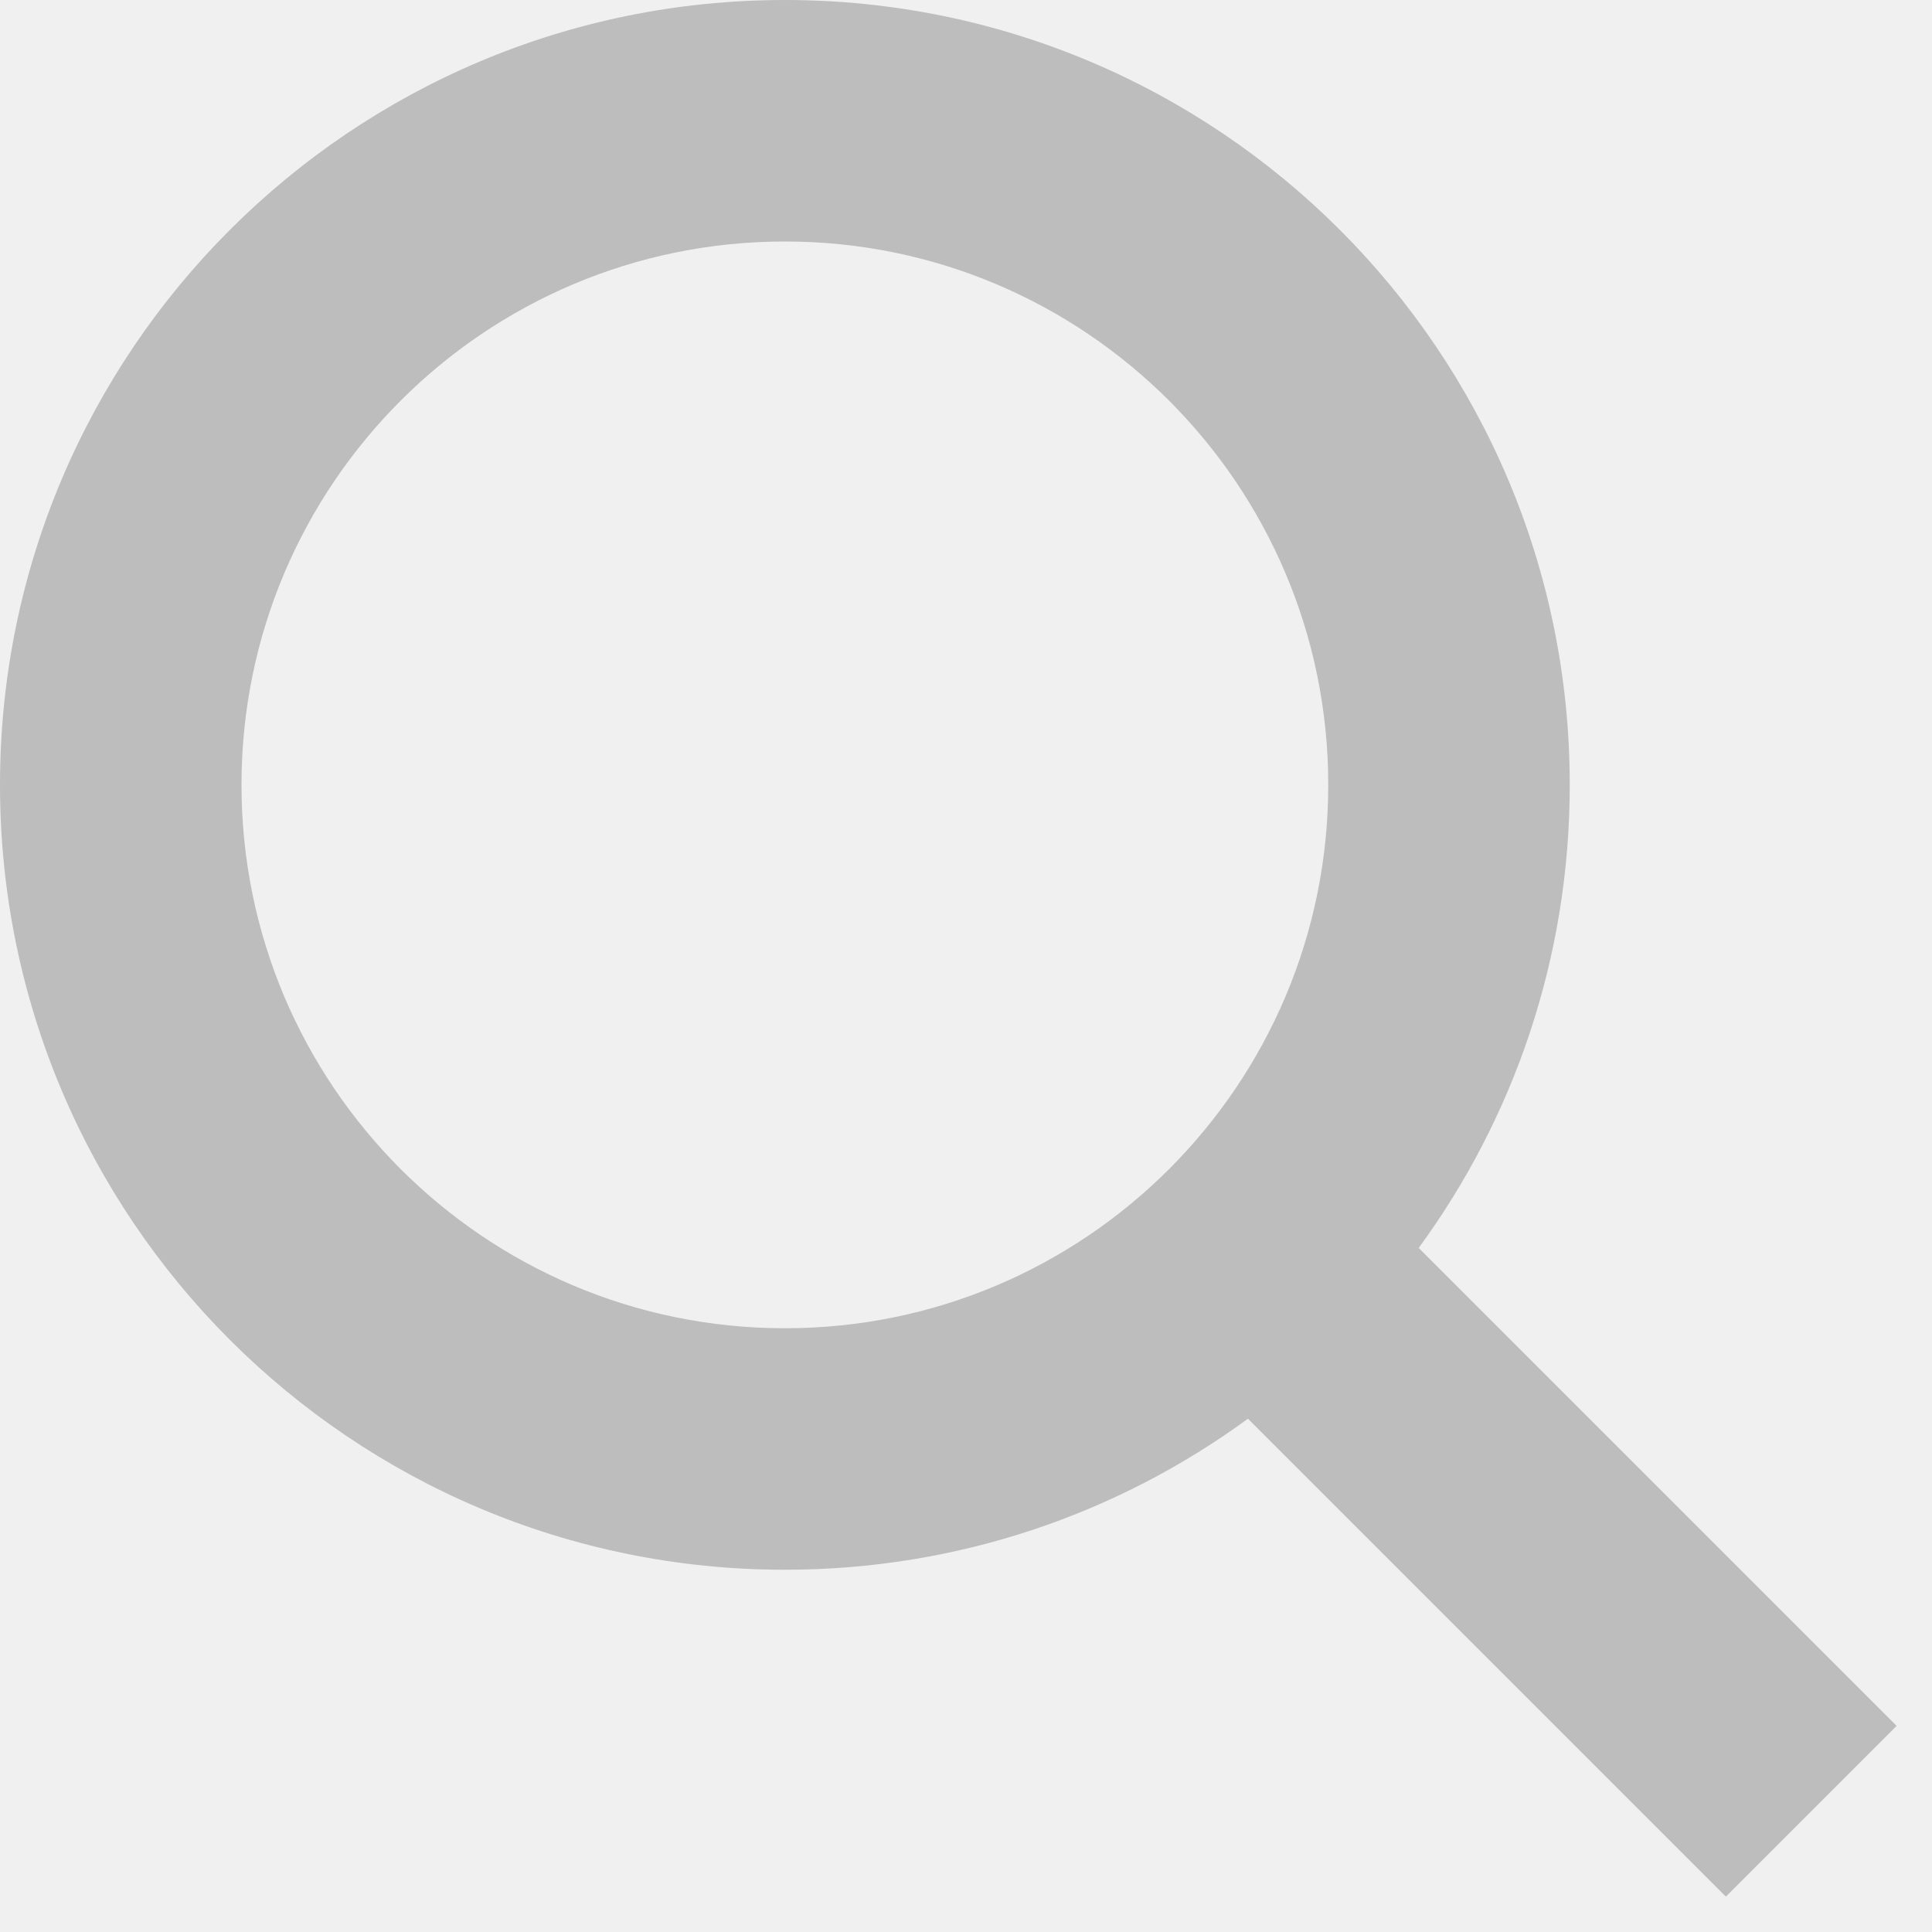
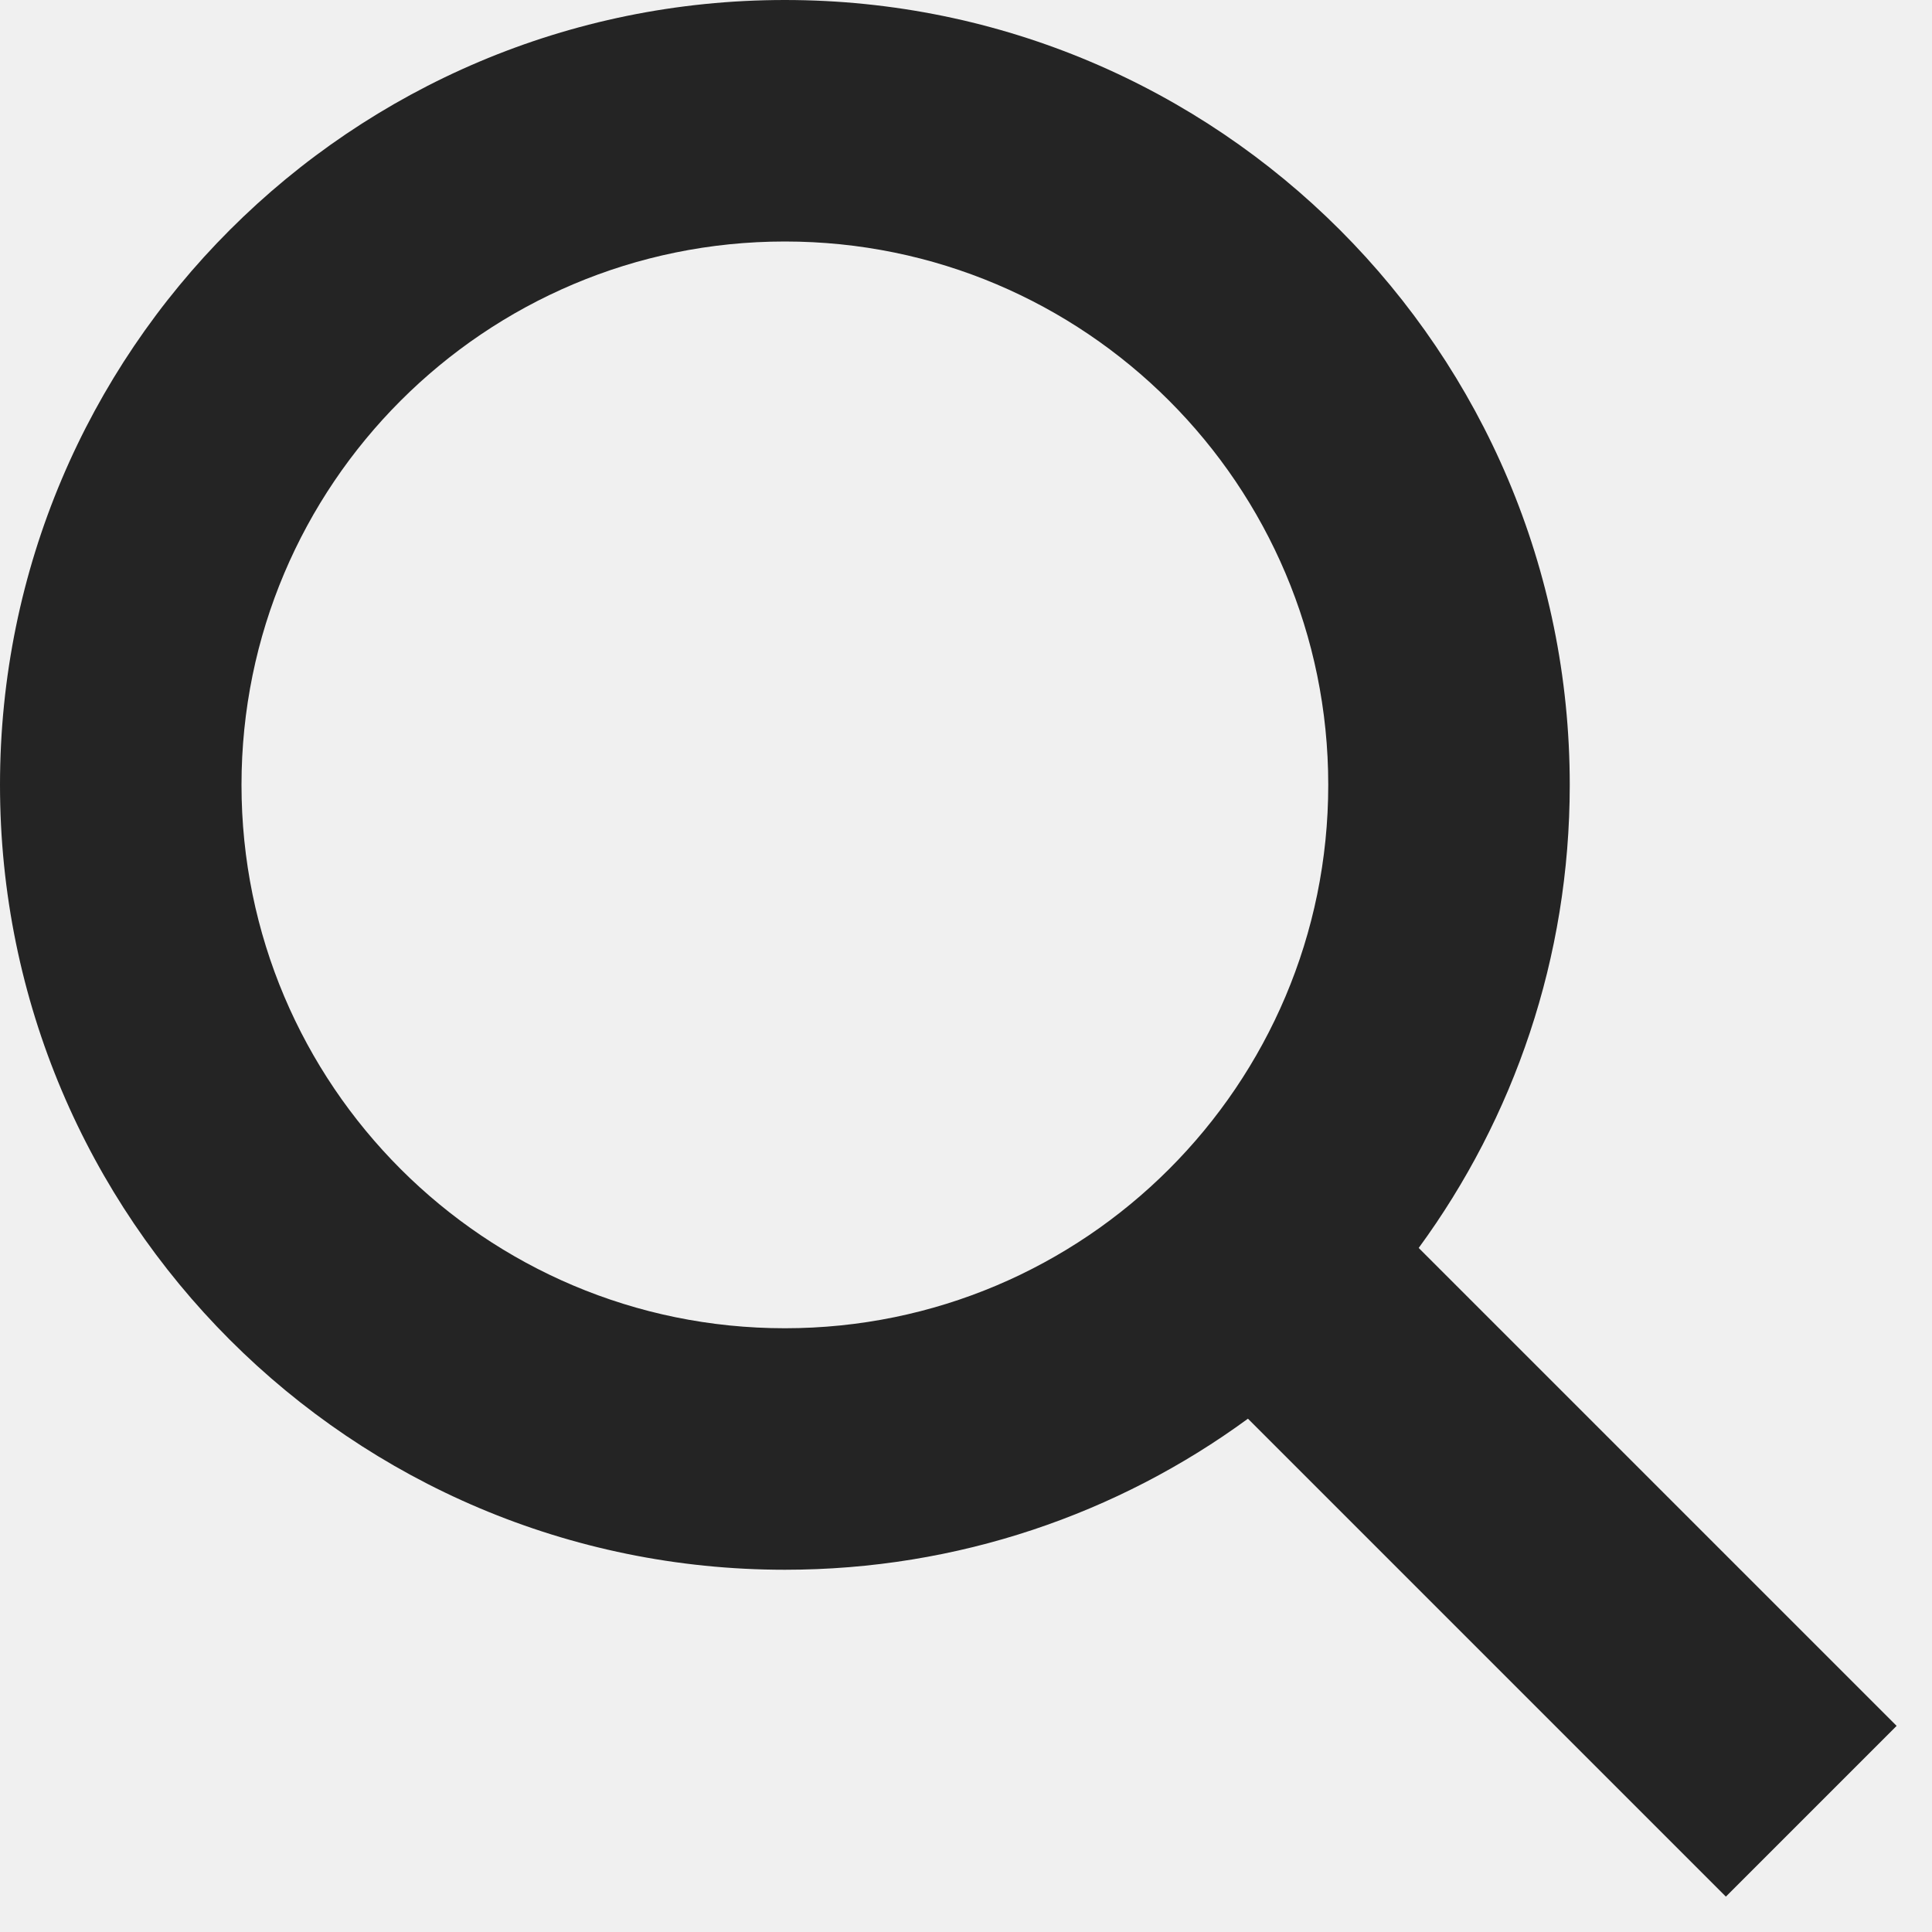
<svg xmlns="http://www.w3.org/2000/svg" width="16" height="16" viewBox="0 0 16 16" fill="none">
-   <g clip-path="url(#clip0_155308_396)">
-     <path fill-rule="evenodd" clip-rule="evenodd" d="M11 6.5C11 8.985 8.985 11 6.5 11C4.015 11 2 8.985 2 6.5C2 4.015 4.015 2 6.5 2C8.985 2 11 4.015 11 6.5ZM10.335 11.749C9.26 12.536 7.934 13 6.5 13C2.91 13 0 10.09 0 6.5C0 2.91 2.91 0 6.5 0C10.09 0 13 2.91 13 6.5C13 7.934 12.536 9.26 11.749 10.335L15.707 14.293L14.293 15.707L10.335 11.749Z" fill="#BDBDBD" />
+   <g clip-path="url(#clip0_0_267)">
+     <path fill-rule="evenodd" clip-rule="evenodd" d="M11 6.5C11 8.985 8.985 11 6.5 11C4.015 11 2 8.985 2 6.5C2 4.015 4.015 2 6.5 2C8.985 2 11 4.015 11 6.5ZM10.335 11.749C9.26 12.536 7.934 13 6.5 13C2.91 13 0 10.09 0 6.5C0 2.91 2.91 0 6.5 0C10.09 0 13 2.91 13 6.5C13 7.934 12.536 9.26 11.749 10.335L15.707 14.293L14.293 15.707L10.335 11.749Z" fill="#242424" />
  </g>
  <defs>
-     <clipPath id="clip0_155308_396">
+     <clipPath id="clip0_0_267">
      <rect width="16" height="16" fill="white" />
    </clipPath>
  </defs>
</svg>
